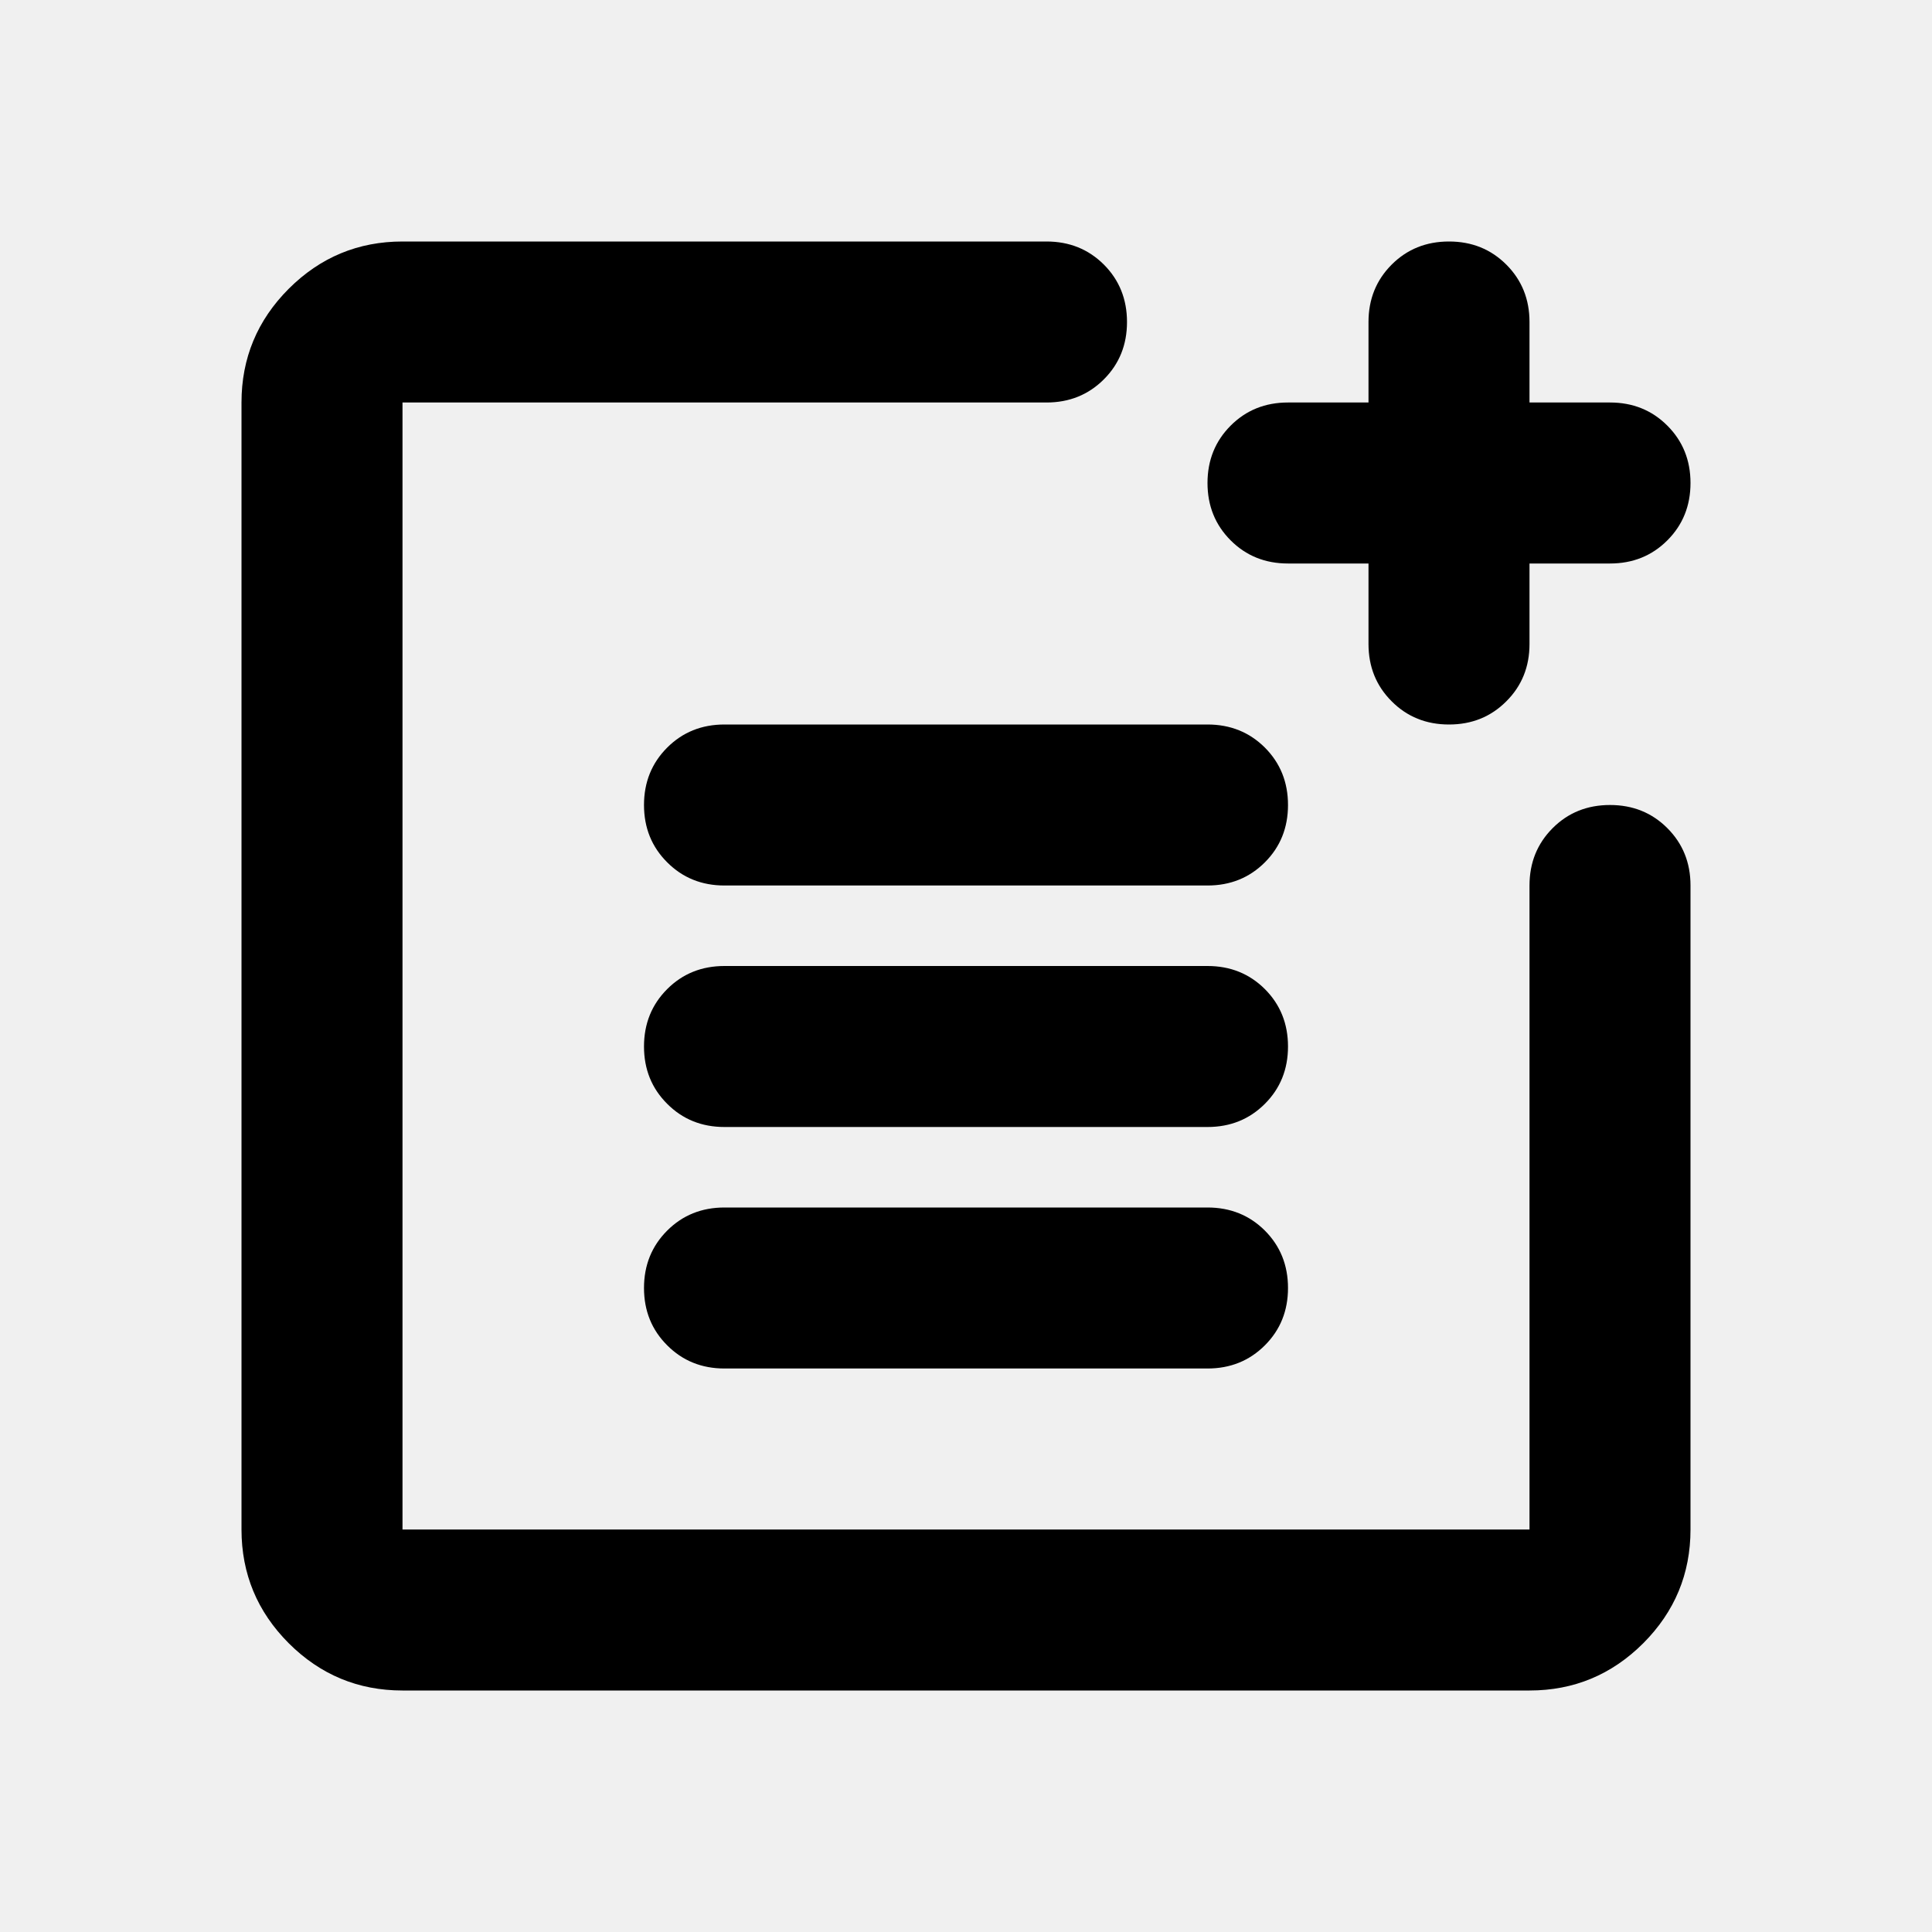
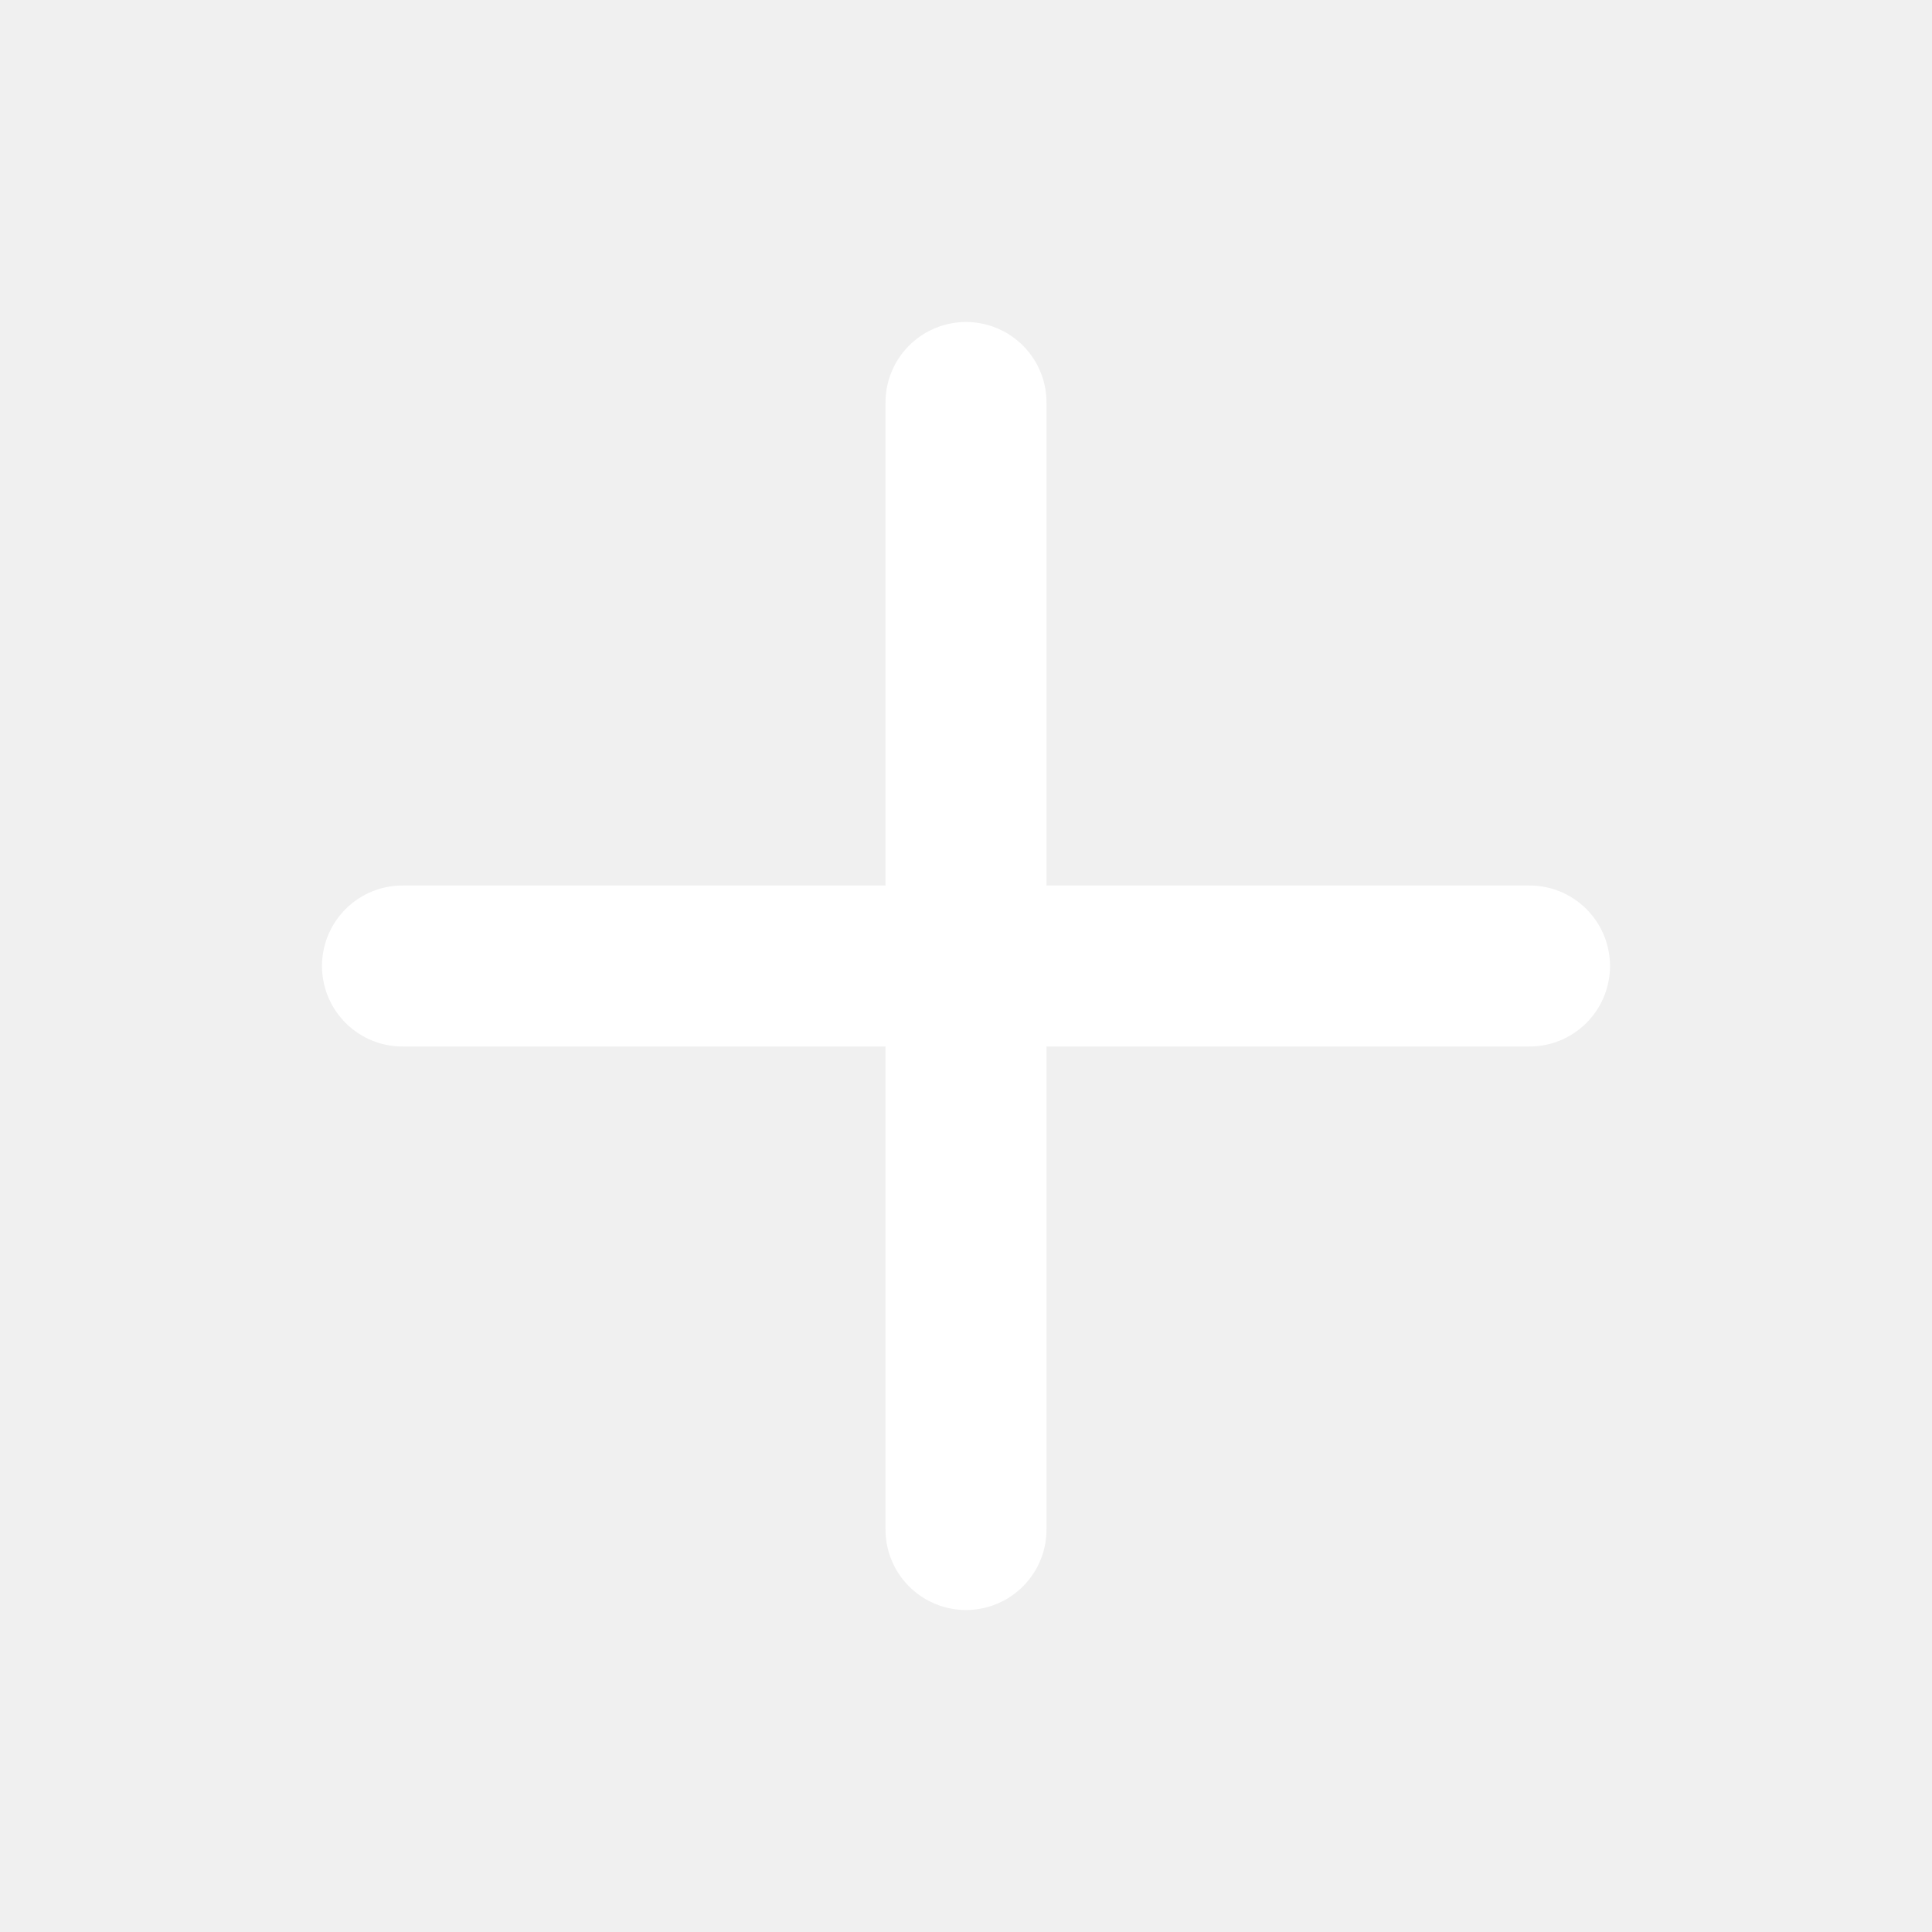
- <svg xmlns="http://www.w3.org/2000/svg" height="24" width="24">
-   <path d="M9 11q-.425 0-.712-.288Q8 10.425 8 10t.288-.713Q8.575 9 9 9h6q.425 0 .713.287Q16 9.575 16 10t-.287.712Q15.425 11 15 11Zm0 3q-.425 0-.712-.288Q8 13.425 8 13t.288-.713Q8.575 12 9 12h6q.425 0 .713.287.287.288.287.713t-.287.712Q15.425 14 15 14Zm0 3q-.425 0-.712-.288Q8 16.425 8 16t.288-.713Q8.575 15 9 15h6q.425 0 .713.287.287.288.287.713t-.287.712Q15.425 17 15 17Zm9-8q-.425 0-.712-.288Q17 8.425 17 8V7h-1q-.425 0-.712-.287Q15 6.425 15 6t.288-.713Q15.575 5 16 5h1V4q0-.425.288-.713Q17.575 3 18 3t.712.287Q19 3.575 19 4v1h1q.425 0 .712.287Q21 5.575 21 6t-.288.713Q20.425 7 20 7h-1v1q0 .425-.288.712Q18.425 9 18 9ZM5 21q-.825 0-1.413-.587Q3 19.825 3 19V5q0-.825.587-1.413Q4.175 3 5 3h8q.425 0 .713.287Q14 3.575 14 4t-.287.712Q13.425 5 13 5H5v14h14v-8q0-.425.288-.713Q19.575 10 20 10t.712.287Q21 10.575 21 11v8q0 .825-.587 1.413Q19.825 21 19 21Z" />
+ <svg xmlns="http://www.w3.org/2000/svg" width="24" height="24" viewBox="0 0 24 24" fill="none">
+   <path d="M12 5V19" stroke="white" stroke-width="2" stroke-linecap="round" stroke-linejoin="round" />
+   <path d="M5 12H19" stroke="white" stroke-width="2" stroke-linecap="round" stroke-linejoin="round" />
</svg>
